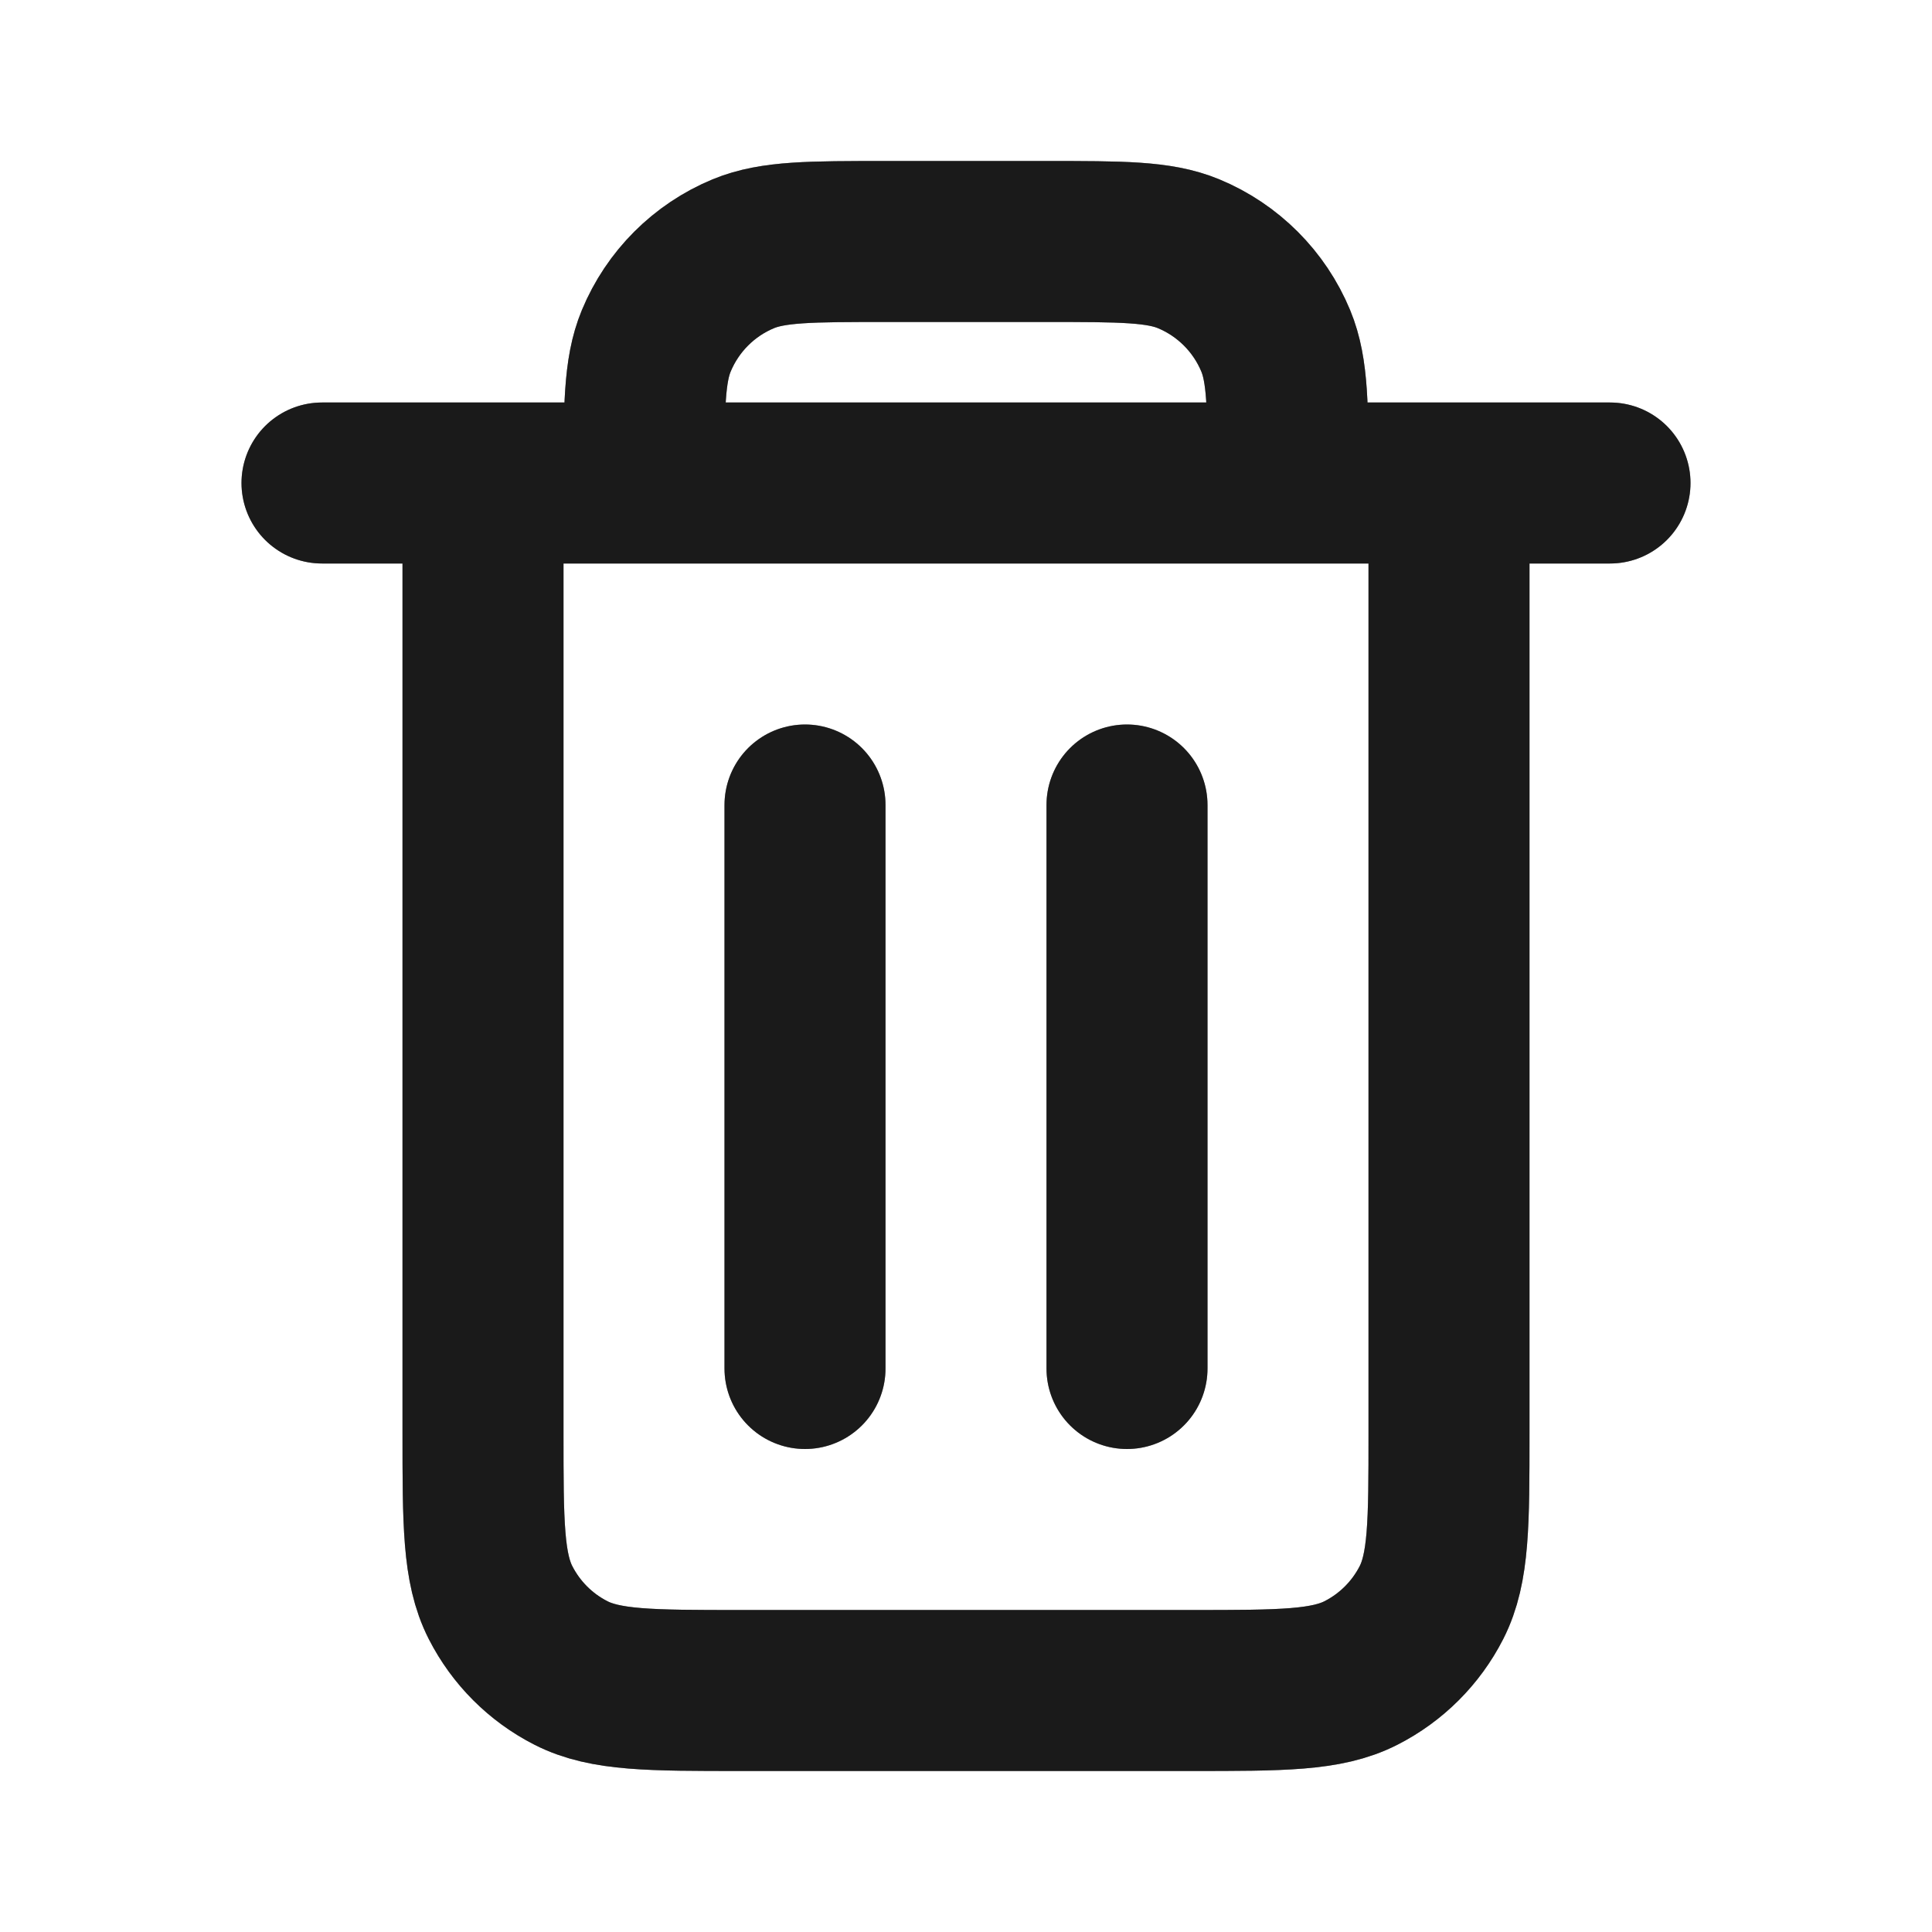
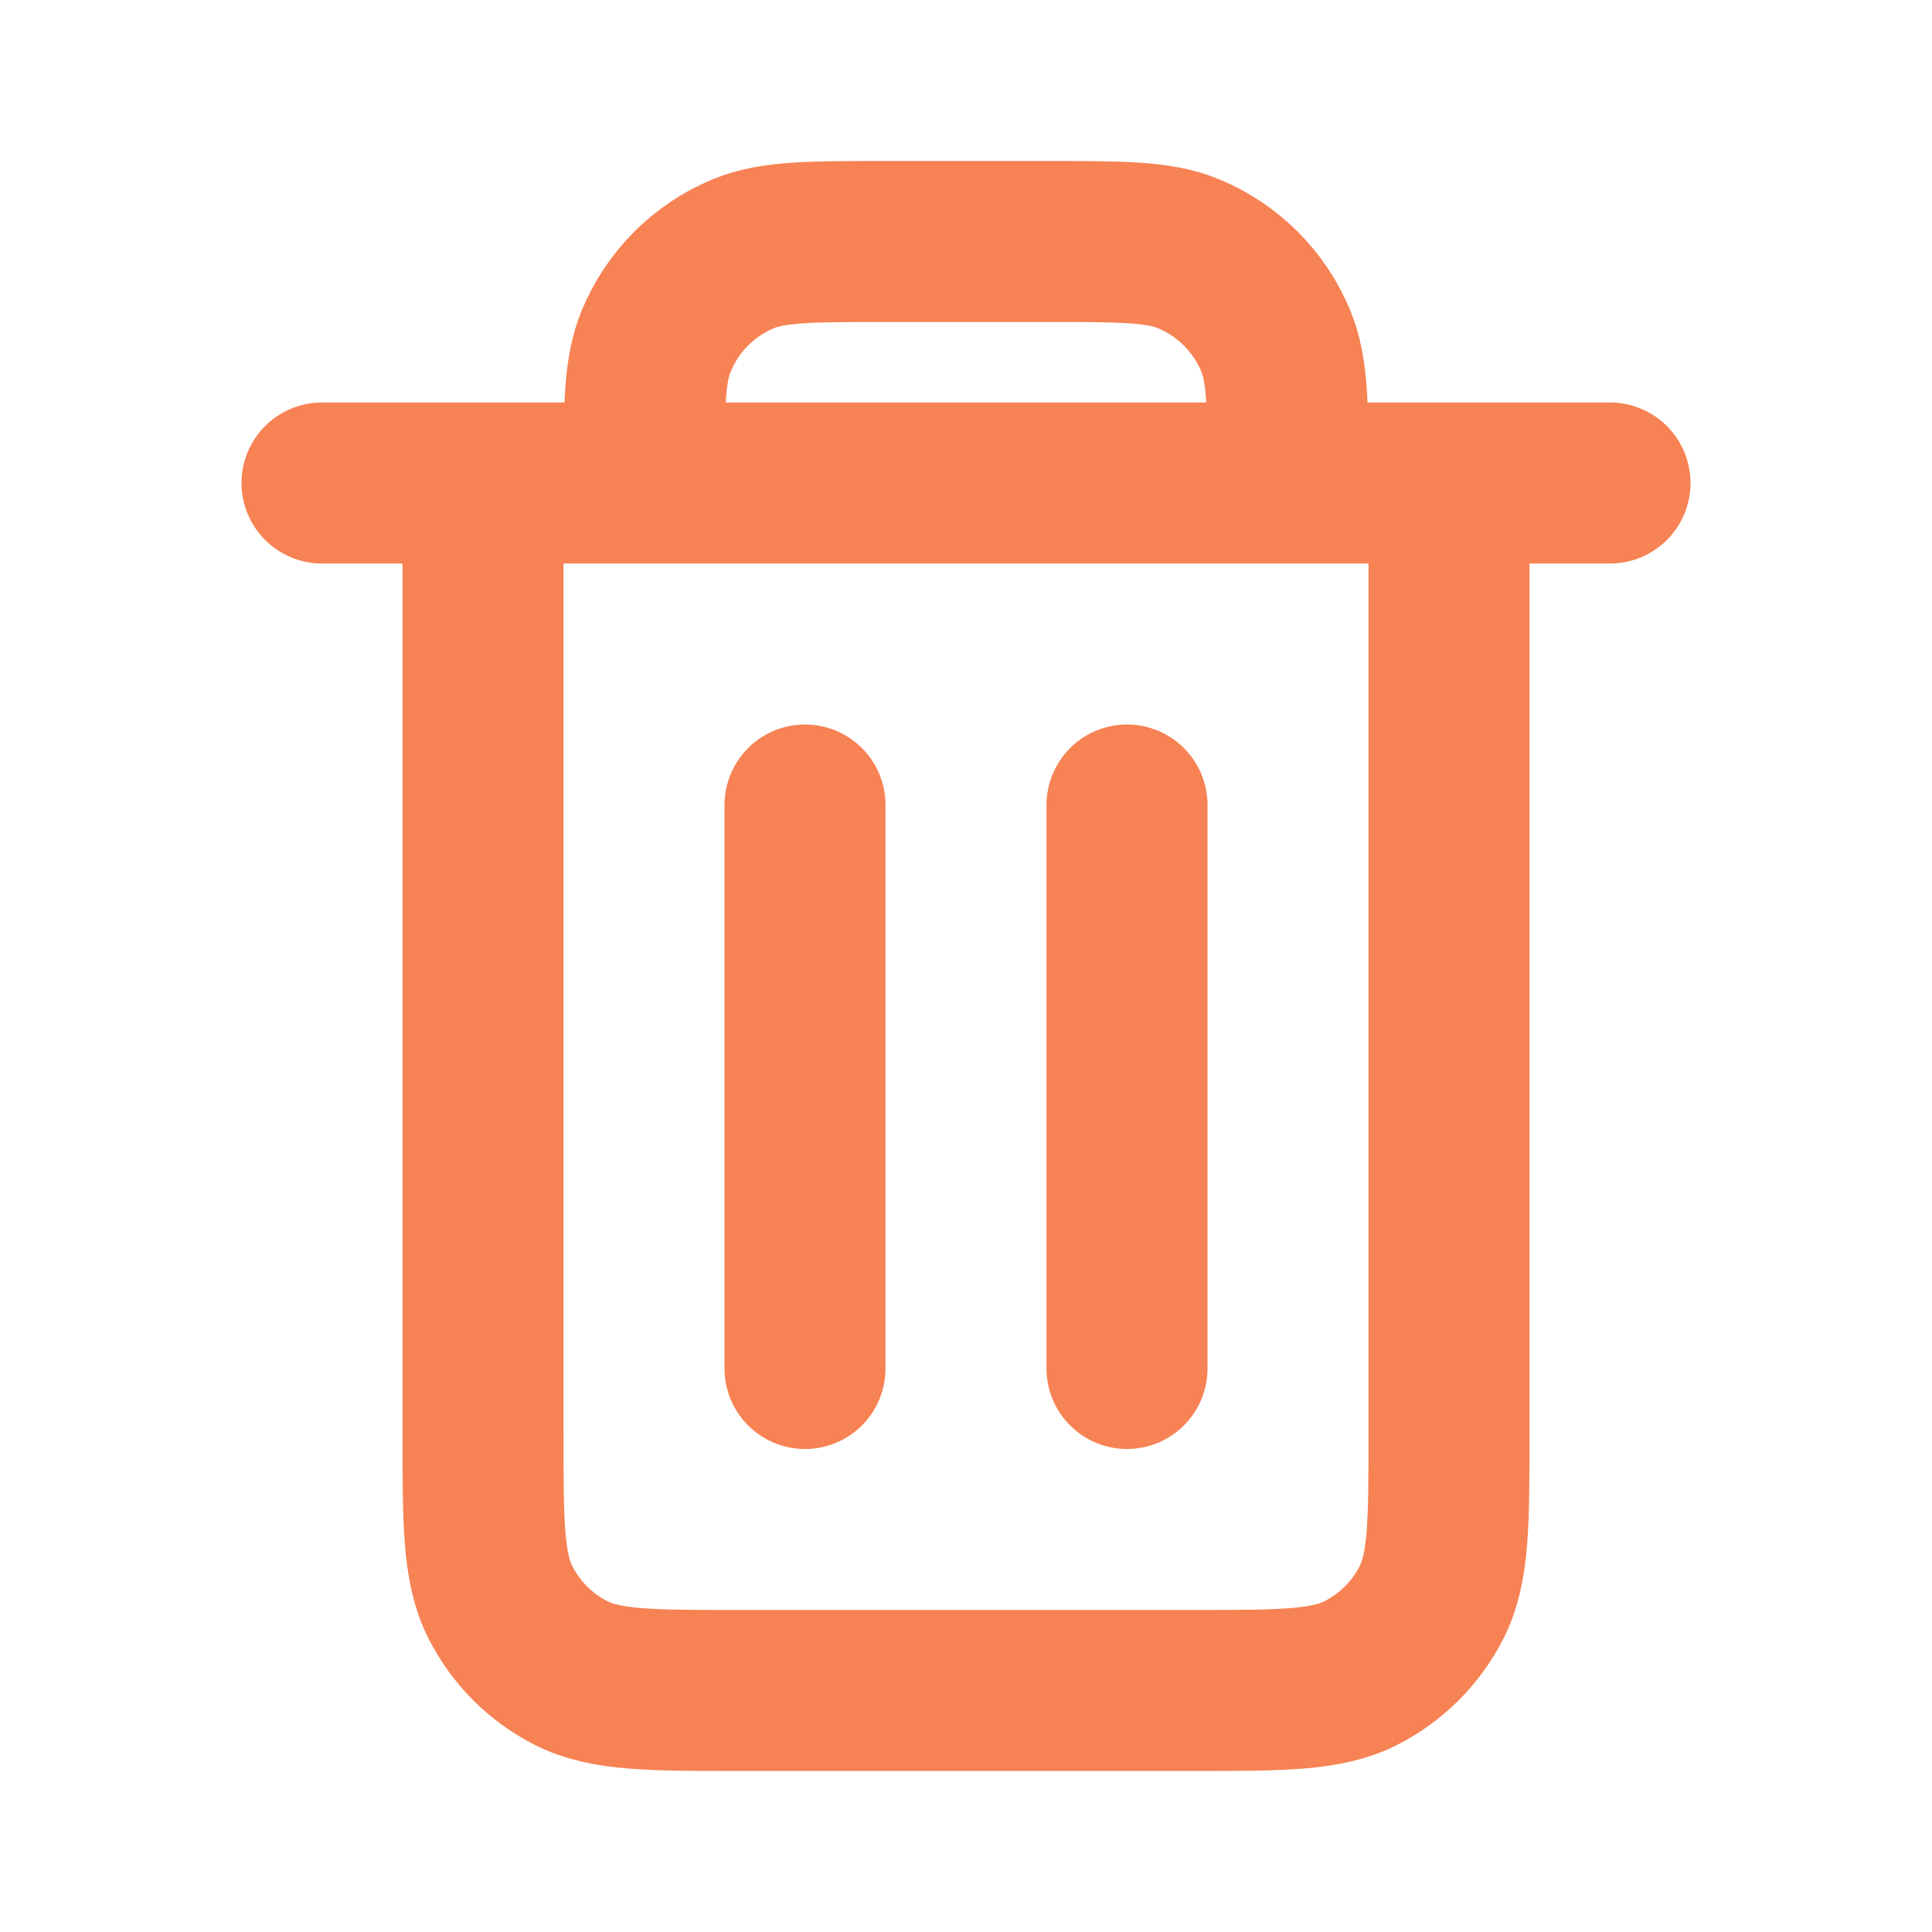
<svg xmlns="http://www.w3.org/2000/svg" width="24" height="24" viewBox="0 0 24 24" fill="none">
  <g id="Icons">
-     <g id="Vector">
-       <path d="M14 10V17M10 10V17M6 6V17.8C6 18.92 6 19.48 6.218 19.908C6.41 20.284 6.715 20.59 7.092 20.782C7.519 21 8.079 21 9.197 21H14.803C15.921 21 16.48 21 16.907 20.782C17.284 20.59 17.59 20.284 17.782 19.908C18 19.48 18 18.921 18 17.803V6M6 6H8M6 6H4M8 6H16M8 6C8 5.068 8 4.602 8.152 4.235C8.355 3.745 8.744 3.355 9.234 3.152C9.602 3 10.068 3 11 3H13C13.932 3 14.398 3 14.765 3.152C15.255 3.355 15.645 3.745 15.848 4.235C16 4.602 16 5.068 16 6M16 6H18M18 6H20" stroke="#333333" stroke-width="2" stroke-linecap="round" stroke-linejoin="round" />
-       <path d="M14 10V17M10 10V17M6 6V17.8C6 18.92 6 19.48 6.218 19.908C6.41 20.284 6.715 20.59 7.092 20.782C7.519 21 8.079 21 9.197 21H14.803C15.921 21 16.48 21 16.907 20.782C17.284 20.59 17.59 20.284 17.782 19.908C18 19.48 18 18.921 18 17.803V6M6 6H8M6 6H4M8 6H16M8 6C8 5.068 8 4.602 8.152 4.235C8.355 3.745 8.744 3.355 9.234 3.152C9.602 3 10.068 3 11 3H13C13.932 3 14.398 3 14.765 3.152C15.255 3.355 15.645 3.745 15.848 4.235C16 4.602 16 5.068 16 6M16 6H18M18 6H20" stroke="black" stroke-opacity="0.2" stroke-width="2" stroke-linecap="round" stroke-linejoin="round" />
-       <path d="M14 10V17M10 10V17M6 6V17.8C6 18.92 6 19.48 6.218 19.908C6.41 20.284 6.715 20.59 7.092 20.782C7.519 21 8.079 21 9.197 21H14.803C15.921 21 16.48 21 16.907 20.782C17.284 20.59 17.59 20.284 17.782 19.908C18 19.48 18 18.921 18 17.803V6M6 6H8M6 6H4M8 6H16M8 6C8 5.068 8 4.602 8.152 4.235C8.355 3.745 8.744 3.355 9.234 3.152C9.602 3 10.068 3 11 3H13C13.932 3 14.398 3 14.765 3.152C15.255 3.355 15.645 3.745 15.848 4.235C16 4.602 16 5.068 16 6M16 6H18M18 6H20" stroke="black" stroke-opacity="0.2" stroke-width="2" stroke-linecap="round" stroke-linejoin="round" />
-       <path d="M14 10V17M10 10V17M6 6V17.8C6 18.92 6 19.48 6.218 19.908C6.41 20.284 6.715 20.59 7.092 20.782C7.519 21 8.079 21 9.197 21H14.803C15.921 21 16.48 21 16.907 20.782C17.284 20.59 17.59 20.284 17.782 19.908C18 19.48 18 18.921 18 17.803V6M6 6H8M6 6H4M8 6H16M8 6C8 5.068 8 4.602 8.152 4.235C8.355 3.745 8.744 3.355 9.234 3.152C9.602 3 10.068 3 11 3H13C13.932 3 14.398 3 14.765 3.152C15.255 3.355 15.645 3.745 15.848 4.235C16 4.602 16 5.068 16 6M16 6H18M18 6H20" stroke="black" stroke-opacity="0.2" stroke-width="2" stroke-linecap="round" stroke-linejoin="round" />
-     </g>
+     <path id="Vector" d="M14 10V17M10 10V17M6 6V17.8C6 18.92 6 19.48 6.218 19.908C6.41 20.284 6.715 20.59 7.092 20.782C7.519 21 8.079 21 9.197 21H14.803C15.921 21 16.48 21 16.907 20.782C17.284 20.59 17.59 20.284 17.782 19.908C18 19.48 18 18.921 18 17.803V6M6 6H8M6 6H4M8 6H16M8 6C8 5.068 8 4.602 8.152 4.235C8.355 3.745 8.744 3.355 9.234 3.152C9.602 3 10.068 3 11 3H13C13.932 3 14.398 3 14.765 3.152C15.255 3.355 15.645 3.745 15.848 4.235C16 4.602 16 5.068 16 6M16 6H18M18 6H20" stroke="#F78254" stroke-width="2" stroke-linecap="round" stroke-linejoin="round" />
  </g>
</svg>
